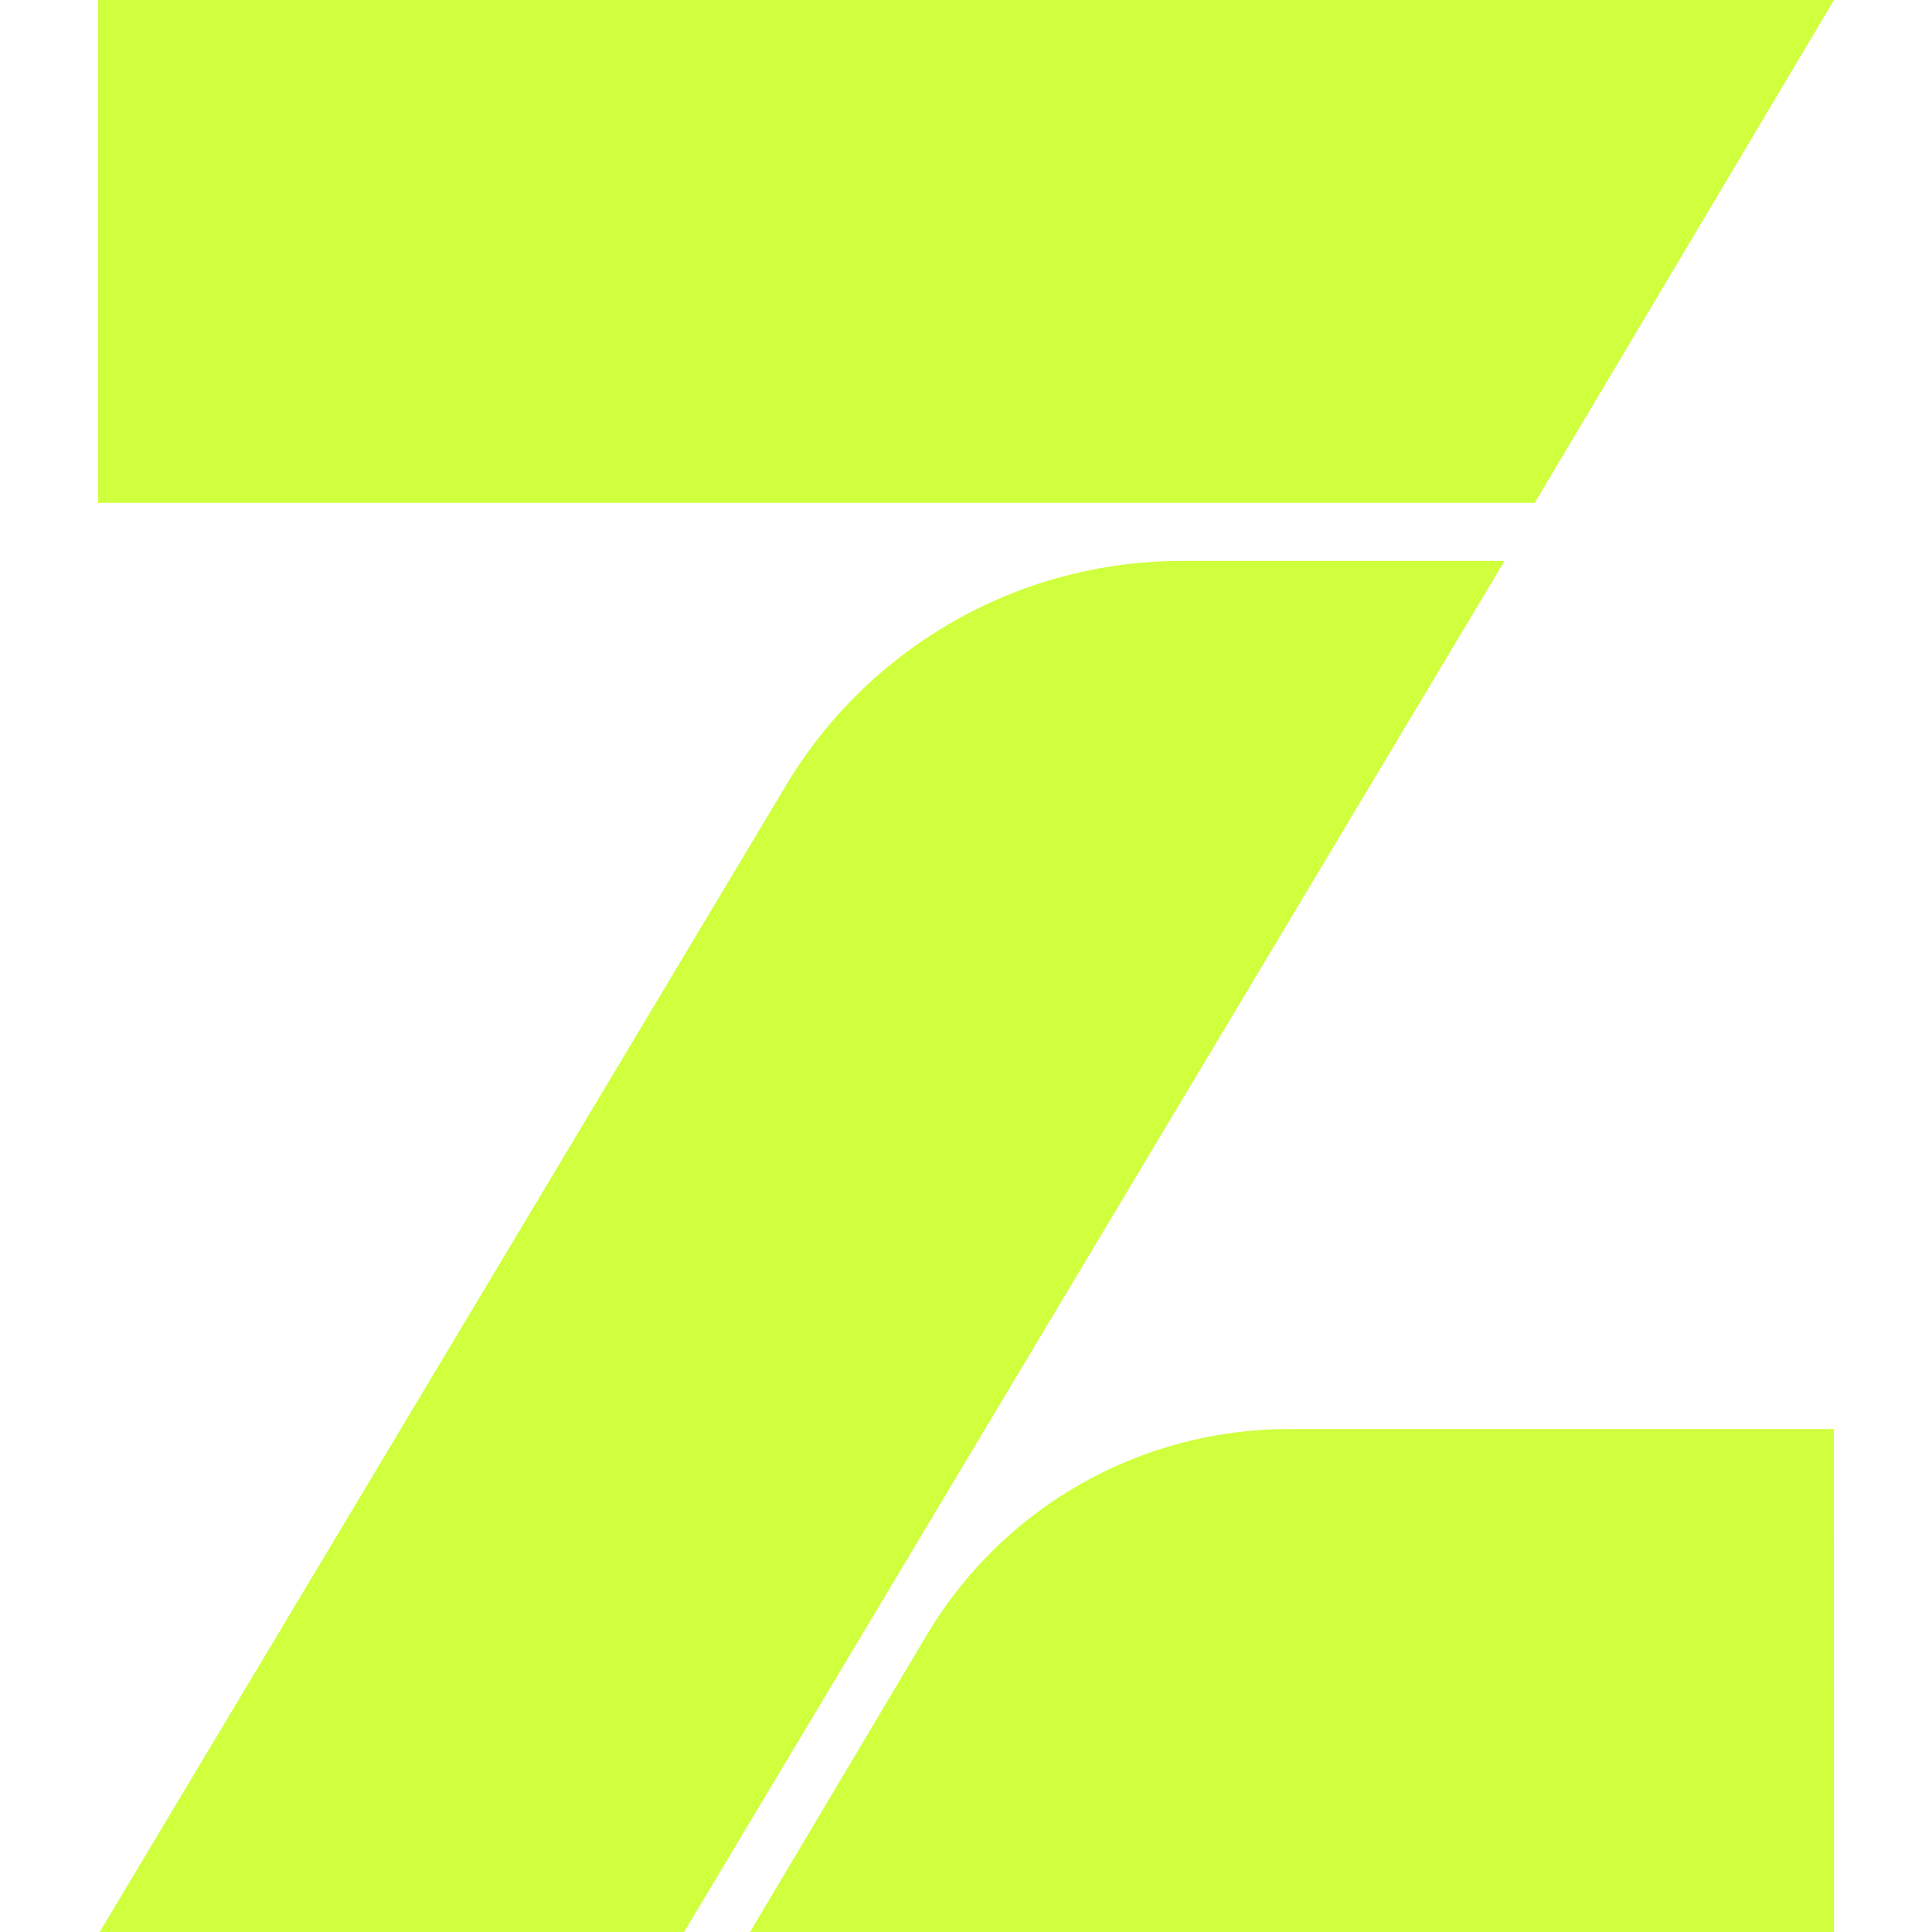
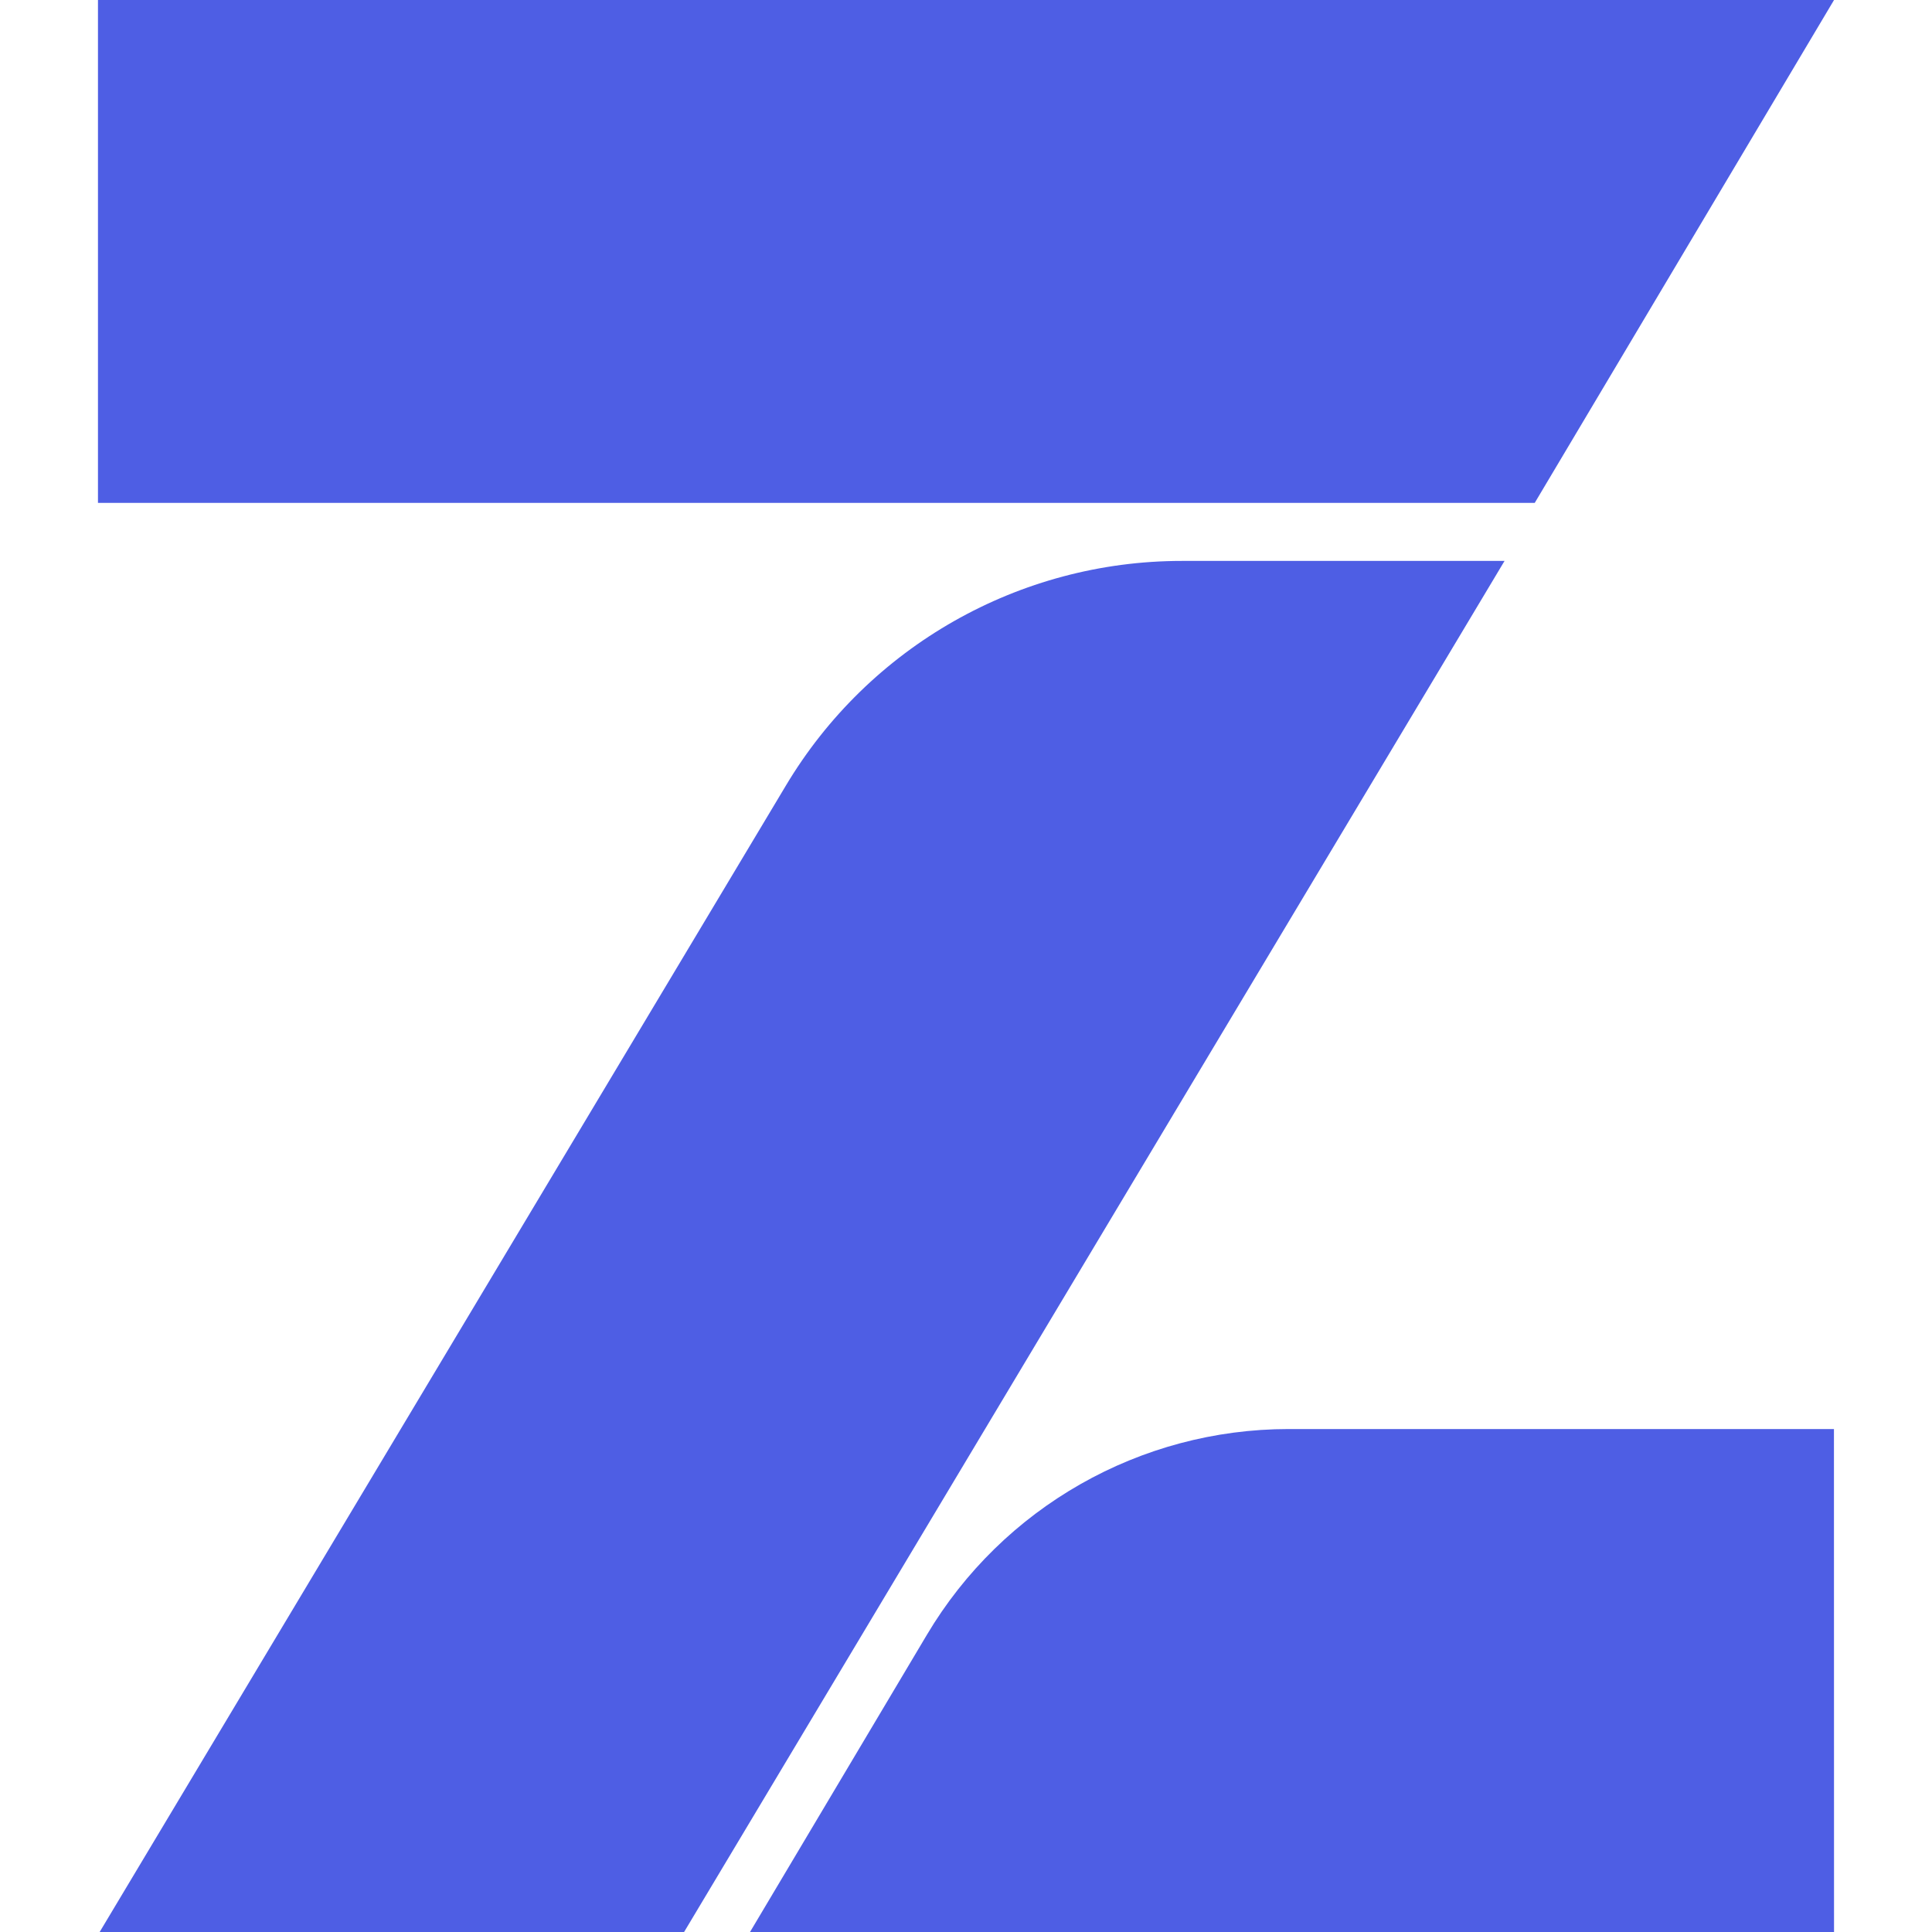
- <svg xmlns="http://www.w3.org/2000/svg" fill="#CFFF3D" role="img" viewBox="0 0 24 24">
+ <svg xmlns="http://www.w3.org/2000/svg" fill="#4E5EE4" role="img" viewBox="0 0 24 24">
  <path d="M22.783 24H9.317l2.196-3.69a5.23 5.23 0 0 1 4.494-2.558h6.775ZM1.217 0h21.566l-3.718 6.247H1.217ZM9.76 9.763a5.73 5.73 0 0 1 4.92-2.795h4.01L8.498 24h-7.26Z" />
</svg>
